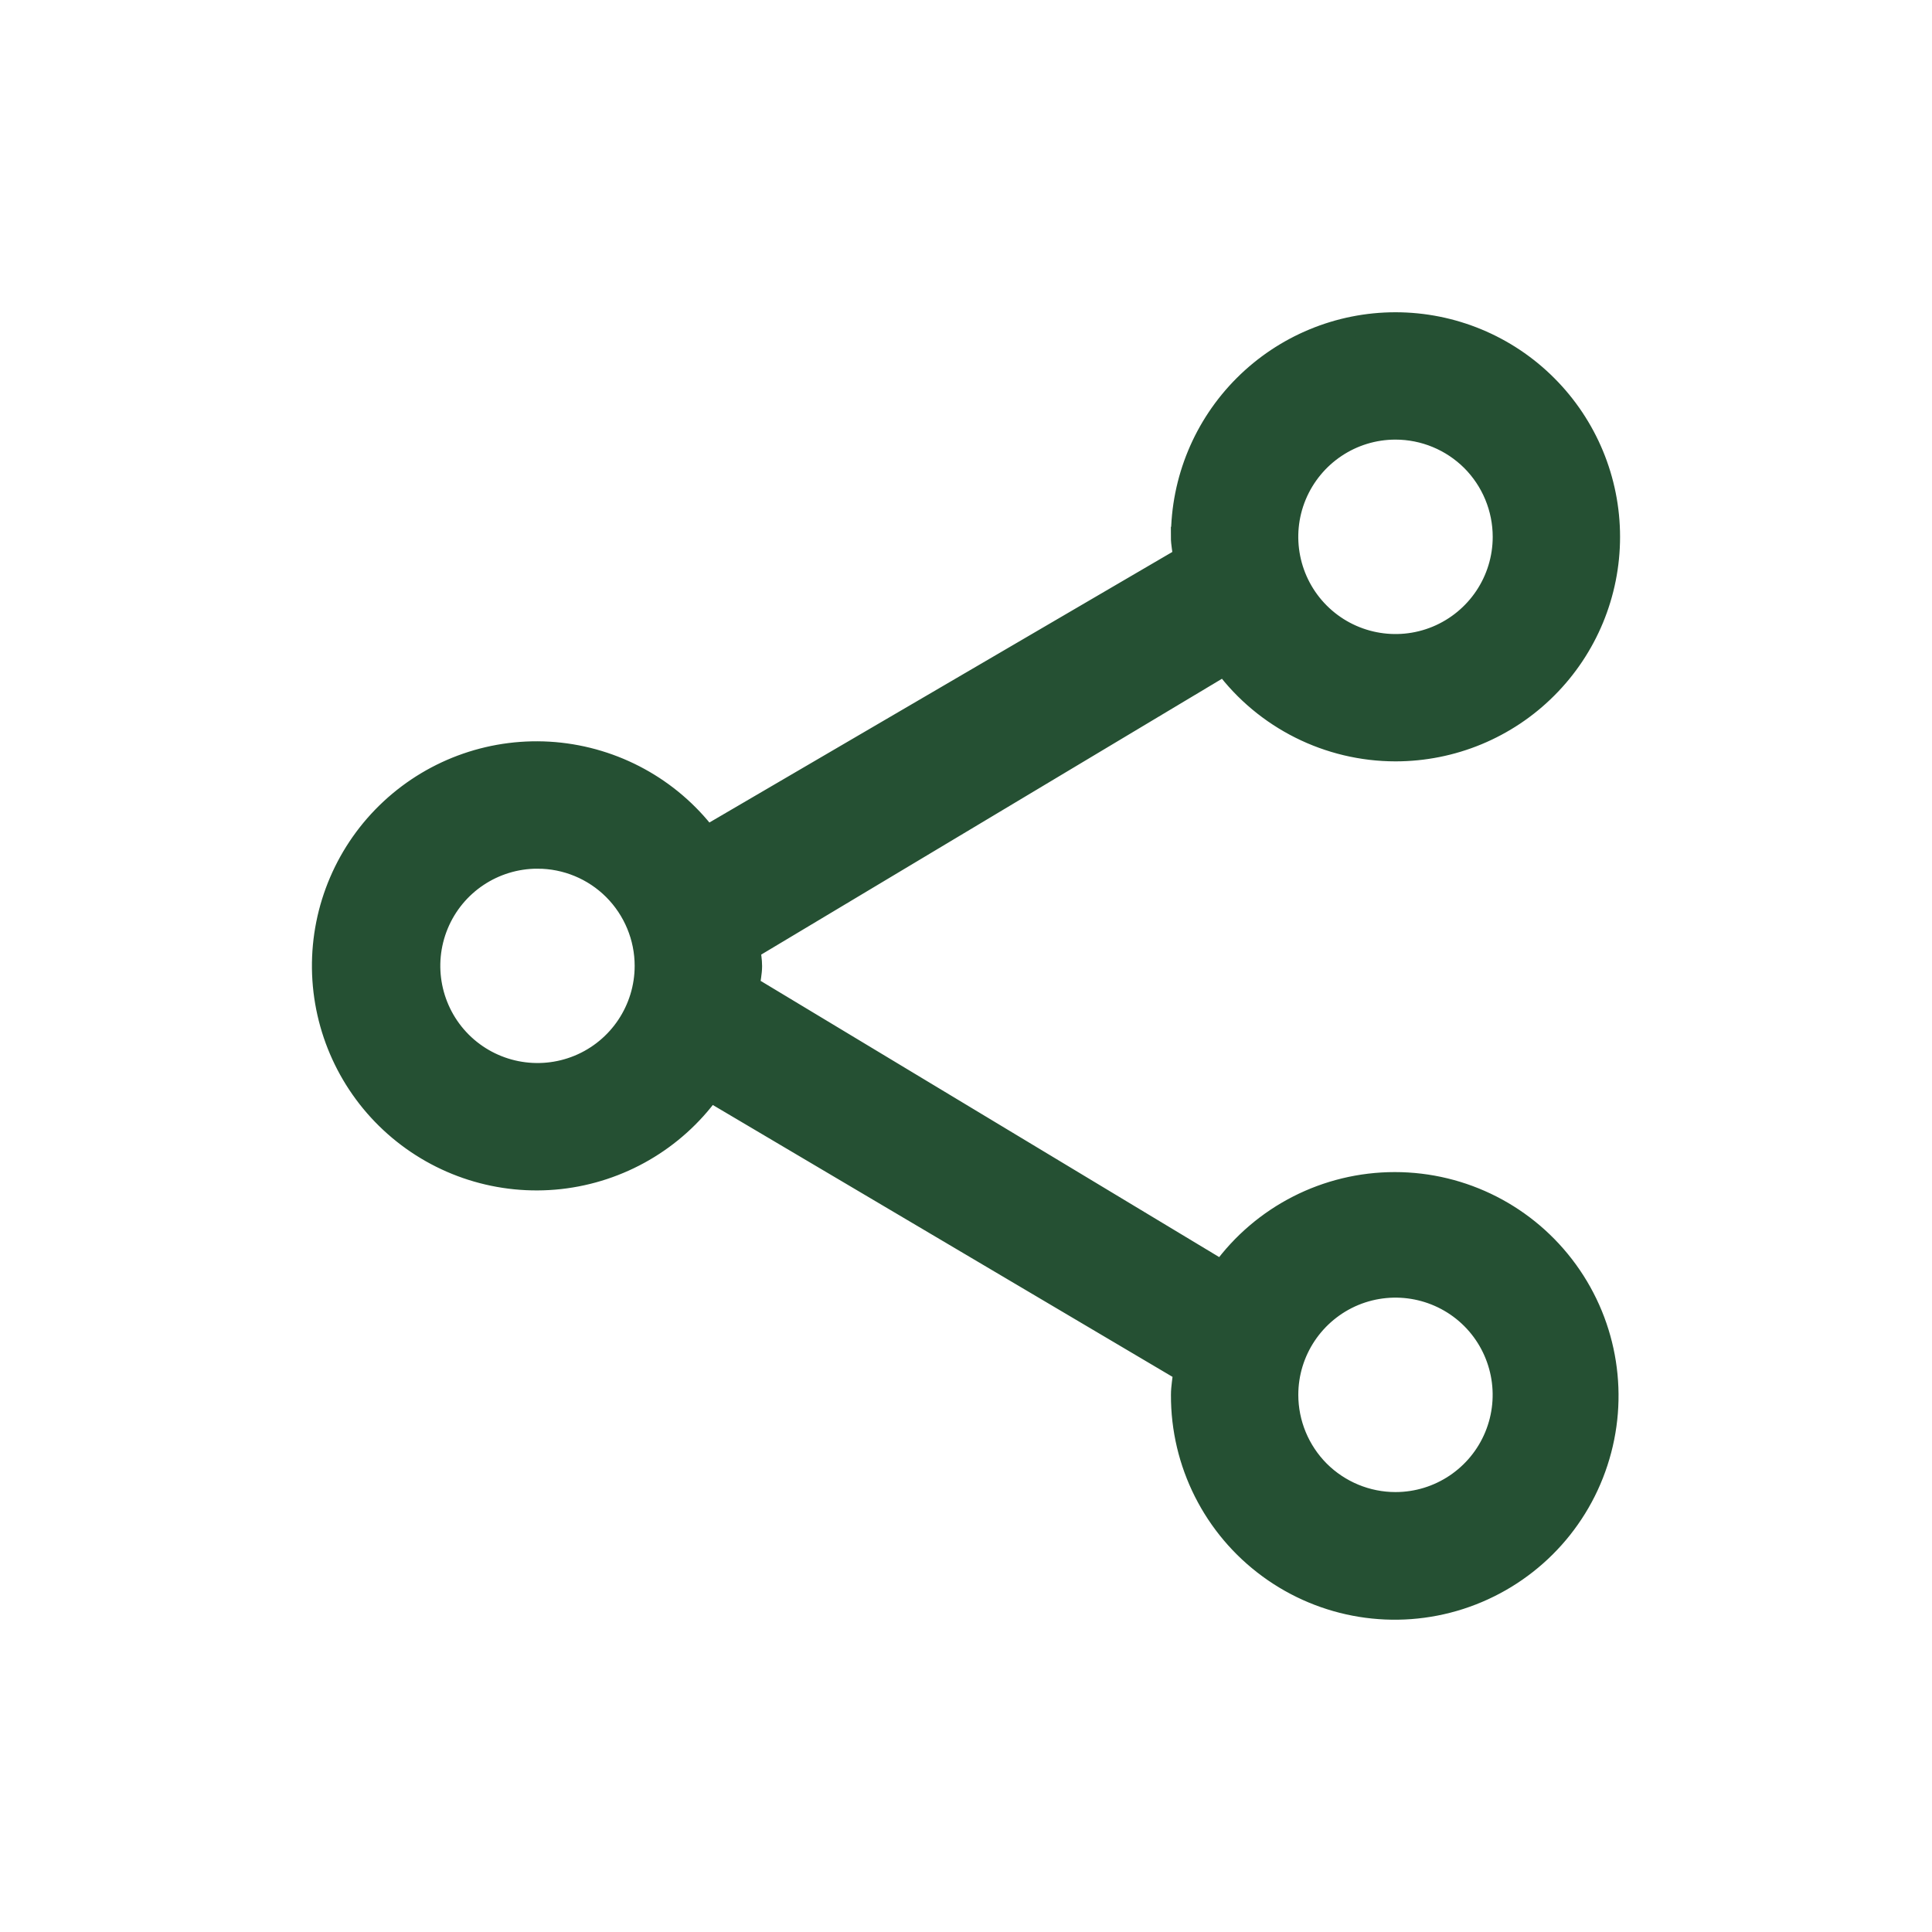
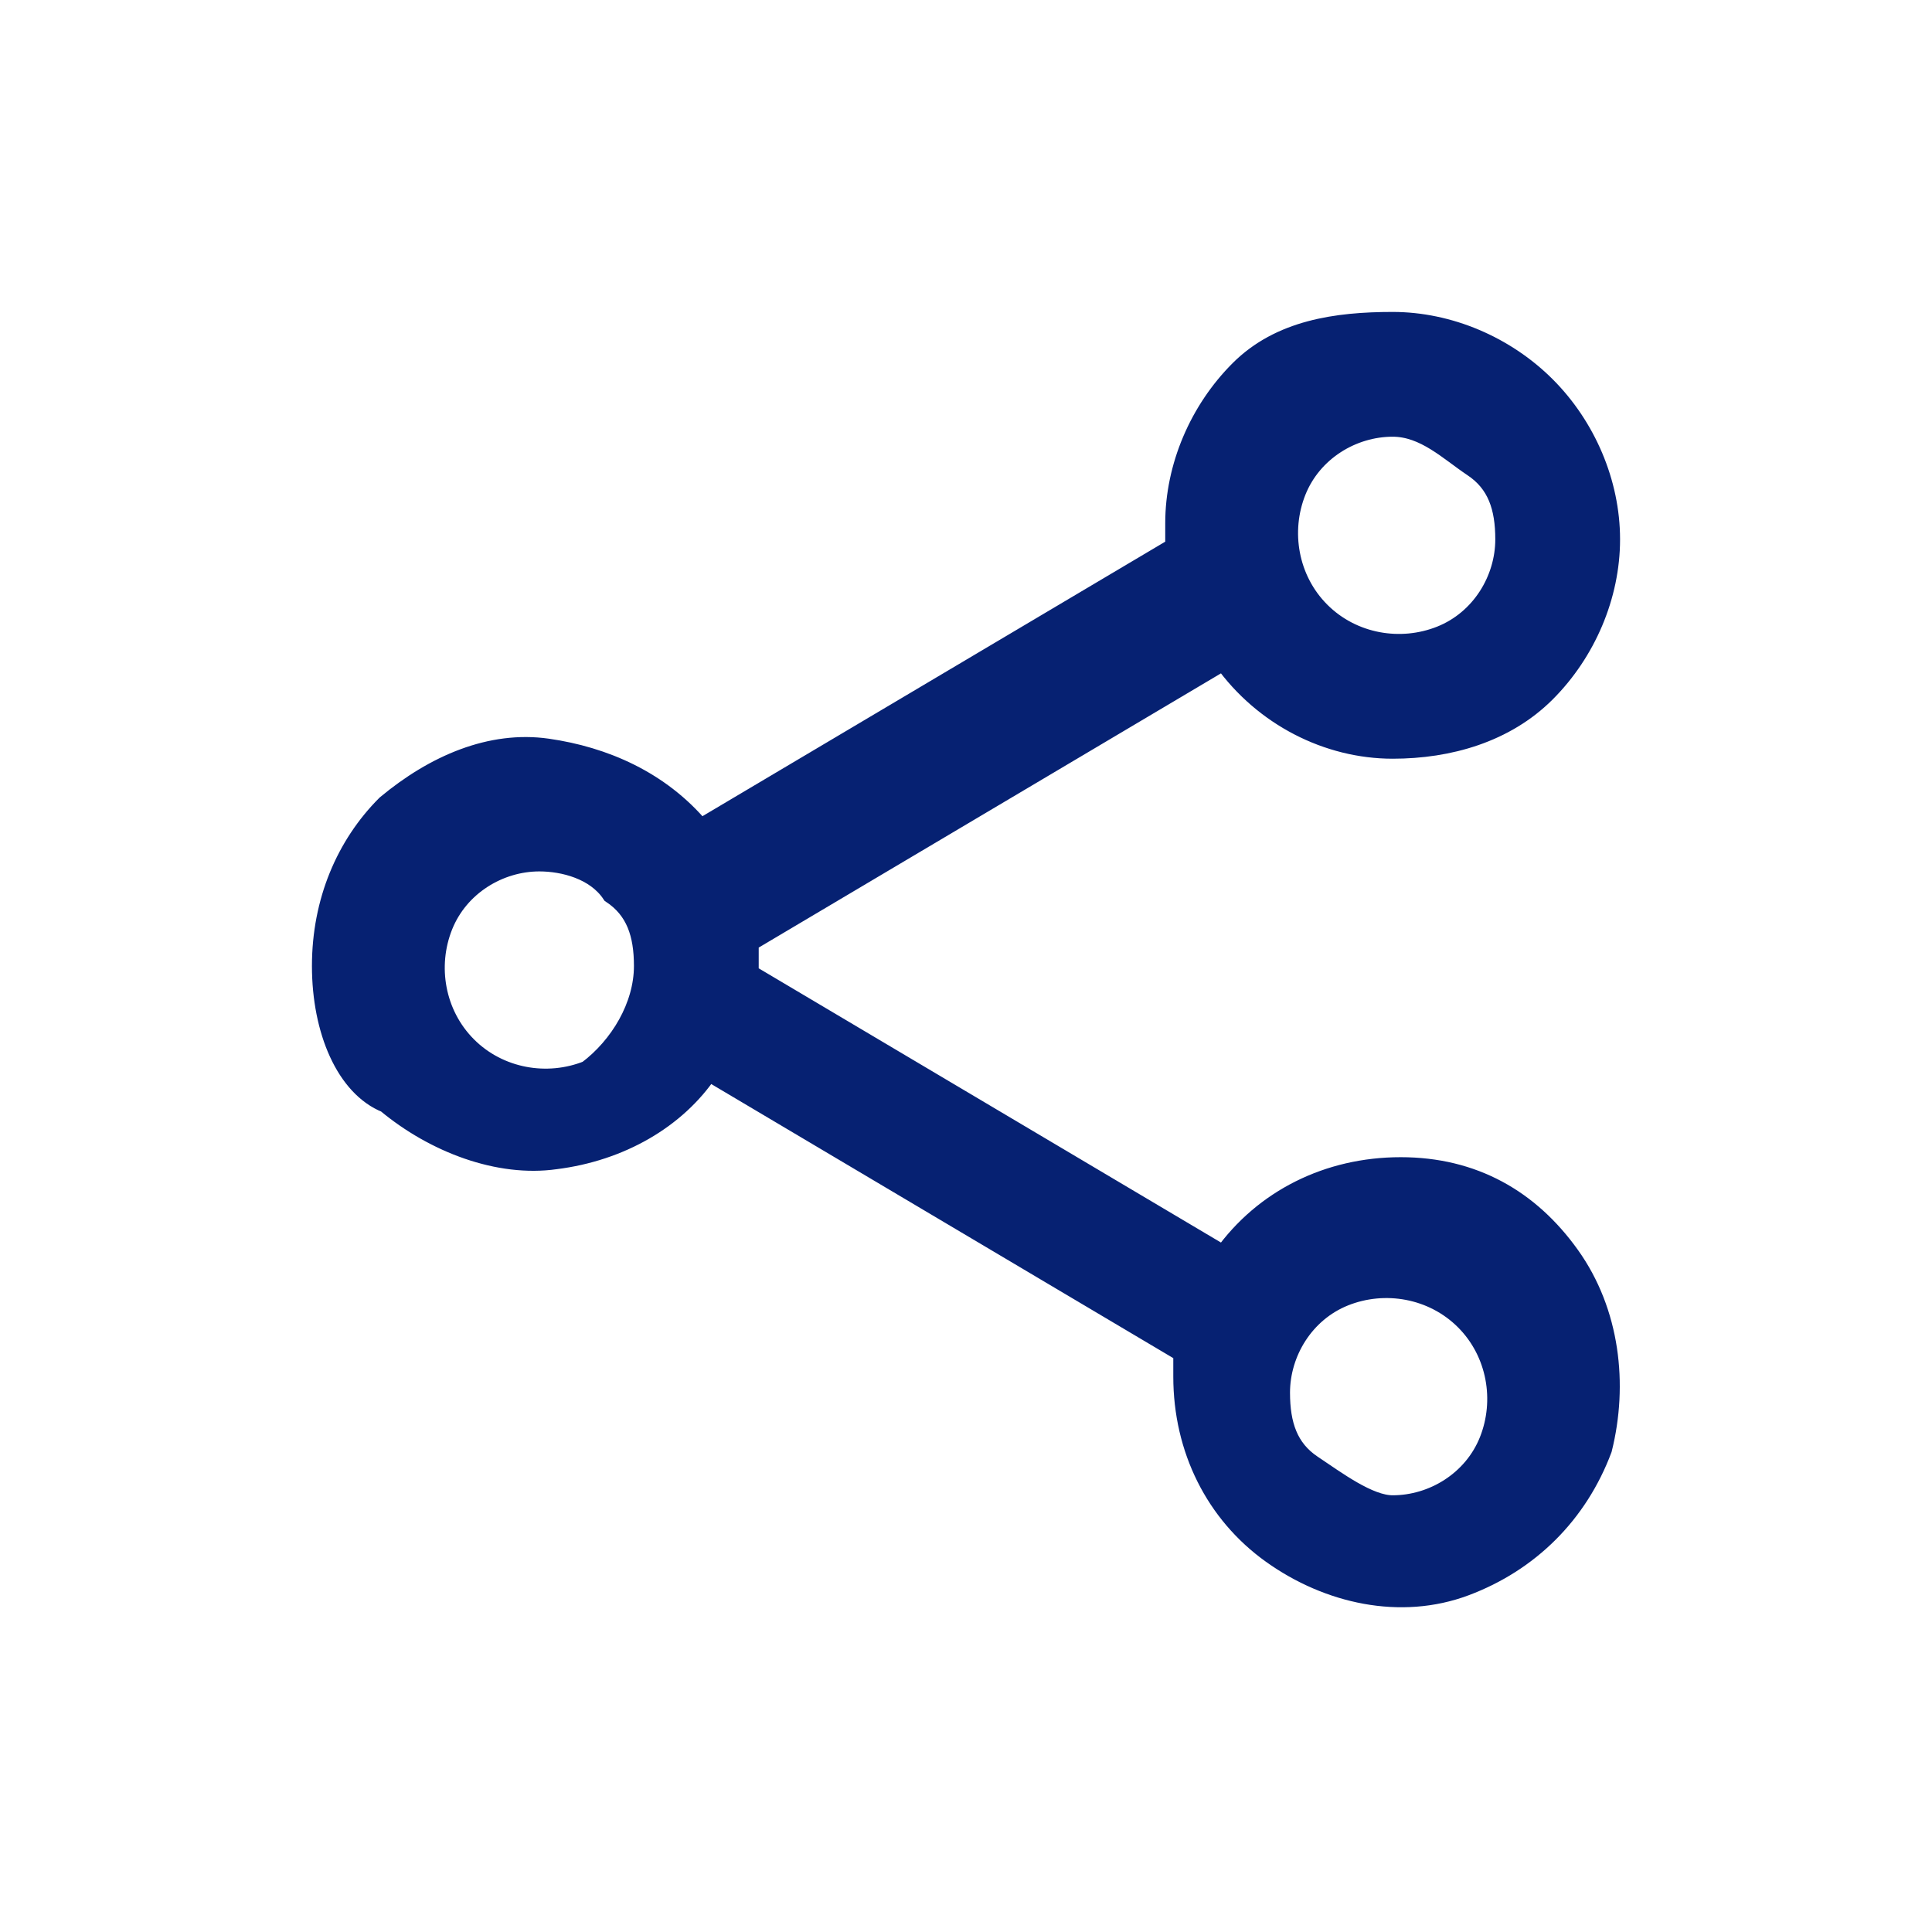
- <svg xmlns="http://www.w3.org/2000/svg" width="24px" height="24px" viewBox="0 0 24 24" version="1.1">
-   <g id="icon/action-vignette-partager" stroke="none" stroke-width="1" fill="none" fill-rule="evenodd">
-     <path d="M17.335,9.333 C16.499,9.332 15.711,8.938 15.21,8.268 L9.322,11.793 C9.329,11.863 9.342,11.926 9.342,12.001 C9.342,12.087 9.322,12.167 9.315,12.25 L15.177,15.781 L15.177,15.781 C15.677,15.092 16.476,14.685 17.327,14.685 C18.178,14.685 18.977,15.093 19.476,15.782 C19.976,16.471 20.114,17.358 19.849,18.166 C19.585,18.975 18.949,19.607 18.139,19.868 C17.329,20.129 16.443,19.985 15.757,19.482 C15.071,18.98 14.667,18.178 14.671,17.327 C14.671,17.228 14.691,17.134 14.698,17.037 L8.822,13.562 L8.822,13.563 C8.381,14.171 7.703,14.564 6.956,14.647 C6.209,14.729 5.462,14.492 4.899,13.994 C4.336,13.496 4.01,12.783 4,12.031 C3.991,11.28 4.299,10.559 4.85,10.047 C5.4,9.536 6.14,9.28 6.889,9.343 C7.638,9.407 8.326,9.783 8.782,10.38 L14.697,6.923 C14.69,6.839 14.67,6.756 14.67,6.669 L14.671,6.669 C14.671,5.962 14.951,5.285 15.451,4.785 C15.951,4.285 16.629,4.004 17.335,4.004 C18.042,4.004 18.72,4.285 19.219,4.785 C19.719,5.285 20,5.962 20,6.669 C20,7.376 19.719,8.054 19.219,8.553 C18.72,9.053 18.042,9.333 17.335,9.333 L17.335,9.333 Z M17.335,18.659 L17.335,18.66 C17.874,18.66 18.36,18.335 18.566,17.837 C18.772,17.34 18.658,16.766 18.278,16.385 C17.897,16.004 17.323,15.89 16.825,16.096 C16.328,16.303 16.003,16.788 16.003,17.327 C16.003,17.681 16.144,18.02 16.393,18.27 C16.643,18.519 16.982,18.66 17.335,18.66 L17.335,18.659 Z M6.676,10.665 L6.677,10.666 C6.138,10.666 5.652,10.99 5.446,11.488 C5.24,11.986 5.354,12.559 5.734,12.94 C6.115,13.321 6.689,13.435 7.187,13.229 C7.684,13.023 8.009,12.537 8.009,11.998 C8.009,11.645 7.868,11.306 7.619,11.056 C7.369,10.806 7.03,10.666 6.677,10.666 L6.676,10.665 Z M17.335,5.336 C16.796,5.336 16.311,5.661 16.104,6.159 C15.898,6.656 16.012,7.23 16.393,7.611 C16.774,7.992 17.348,8.106 17.845,7.9 C18.343,7.693 18.668,7.208 18.668,6.669 C18.668,6.315 18.527,5.976 18.278,5.726 C18.028,5.477 17.689,5.336 17.335,5.336 Z" id="Fill-1" stroke="#255033" stroke-width="0.25" fill="#255033" />
+ <svg xmlns="http://www.w3.org/2000/svg" version="1.1" id="Calque_1" x="0px" y="0px" viewBox="0 0 24 24" style="enable-background:new 0 0 24 24;" xml:space="preserve">
+   <style type="text/css">
+ 	.st0{fill-rule:evenodd;clip-rule:evenodd;fill:#062172;stroke:#062172;stroke-width:0.25;}
+ </style>
+   <g id="icon_x2F_action-vignette-partager">
+     <path id="Fill-1" class="st0" d="M17.3,9.3c-0.8,0-1.6-0.4-2.1-1.1l-5.9,3.5c0,0.1,0,0.1,0,0.2c0,0.1,0,0.2,0,0.2l5.9,3.5h0   c0.5-0.7,1.3-1.1,2.2-1.1c0.9,0,1.6,0.4,2.1,1.1c0.5,0.7,0.6,1.6,0.4,2.4c-0.3,0.8-0.9,1.4-1.7,1.7c-0.8,0.3-1.7,0.1-2.4-0.4   c-0.7-0.5-1.1-1.3-1.1-2.2c0-0.1,0-0.2,0-0.3l-5.9-3.5l0,0c-0.4,0.6-1.1,1-1.9,1.1c-0.7,0.1-1.5-0.2-2.1-0.7C4.3,13.5,4,12.8,4,12   c0-0.8,0.3-1.5,0.8-2c0.6-0.5,1.3-0.8,2-0.7c0.7,0.1,1.4,0.4,1.9,1l5.9-3.5c0-0.1,0-0.2,0-0.3h0c0-0.7,0.3-1.4,0.8-1.9   S16.6,4,17.3,4c0.7,0,1.4,0.3,1.9,0.8C19.7,5.3,20,6,20,6.7c0,0.7-0.3,1.4-0.8,1.9C18.7,9.1,18,9.3,17.3,9.3L17.3,9.3z M17.3,18.7   L17.3,18.7c0.5,0,1-0.3,1.2-0.8c0.2-0.5,0.1-1.1-0.3-1.5c-0.4-0.4-1-0.5-1.5-0.3c-0.5,0.2-0.8,0.7-0.8,1.2c0,0.4,0.1,0.7,0.4,0.9   S17,18.7,17.3,18.7L17.3,18.7z M6.7,10.7L6.7,10.7c-0.5,0-1,0.3-1.2,0.8c-0.2,0.5-0.1,1.1,0.3,1.5c0.4,0.4,1,0.5,1.5,0.3   C7.7,13,8,12.5,8,12c0-0.4-0.1-0.7-0.4-0.9C7.4,10.8,7,10.7,6.7,10.7L6.7,10.7z M17.3,5.3c-0.5,0-1,0.3-1.2,0.8   c-0.2,0.5-0.1,1.1,0.3,1.5c0.4,0.4,1,0.5,1.5,0.3c0.5-0.2,0.8-0.7,0.8-1.2c0-0.4-0.1-0.7-0.4-0.9S17.7,5.3,17.3,5.3z" />
  </g>
</svg>
